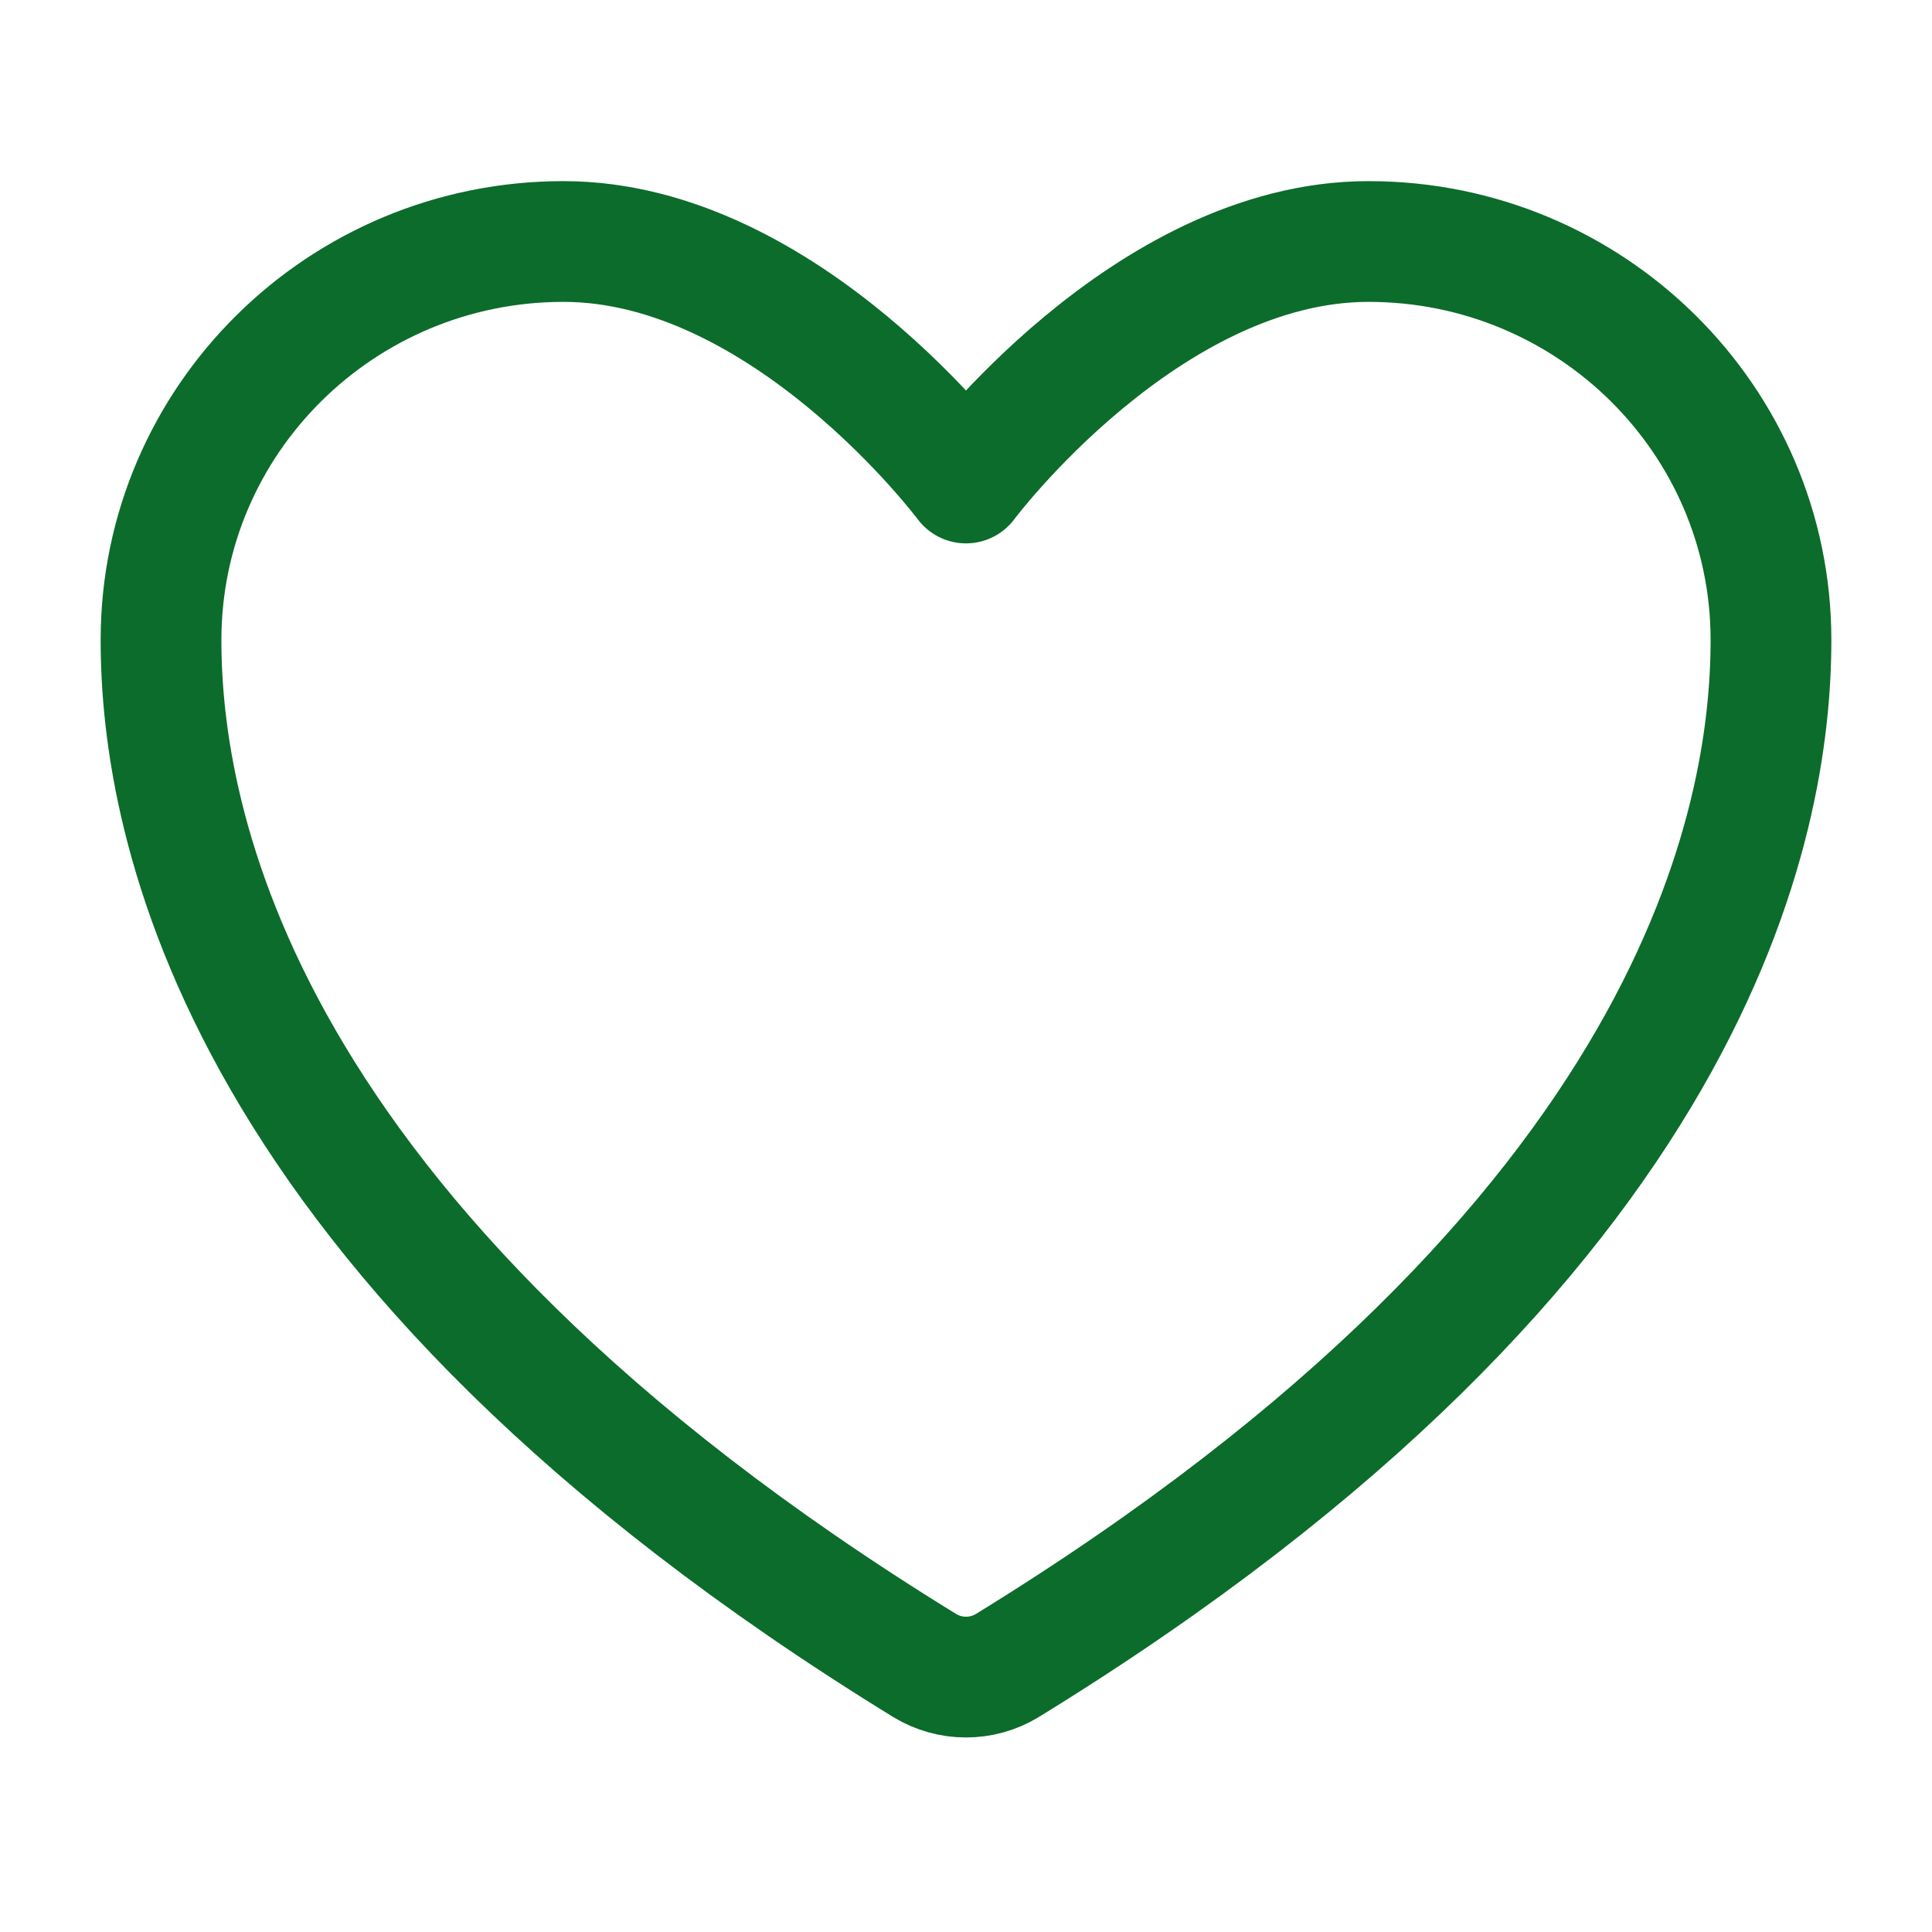
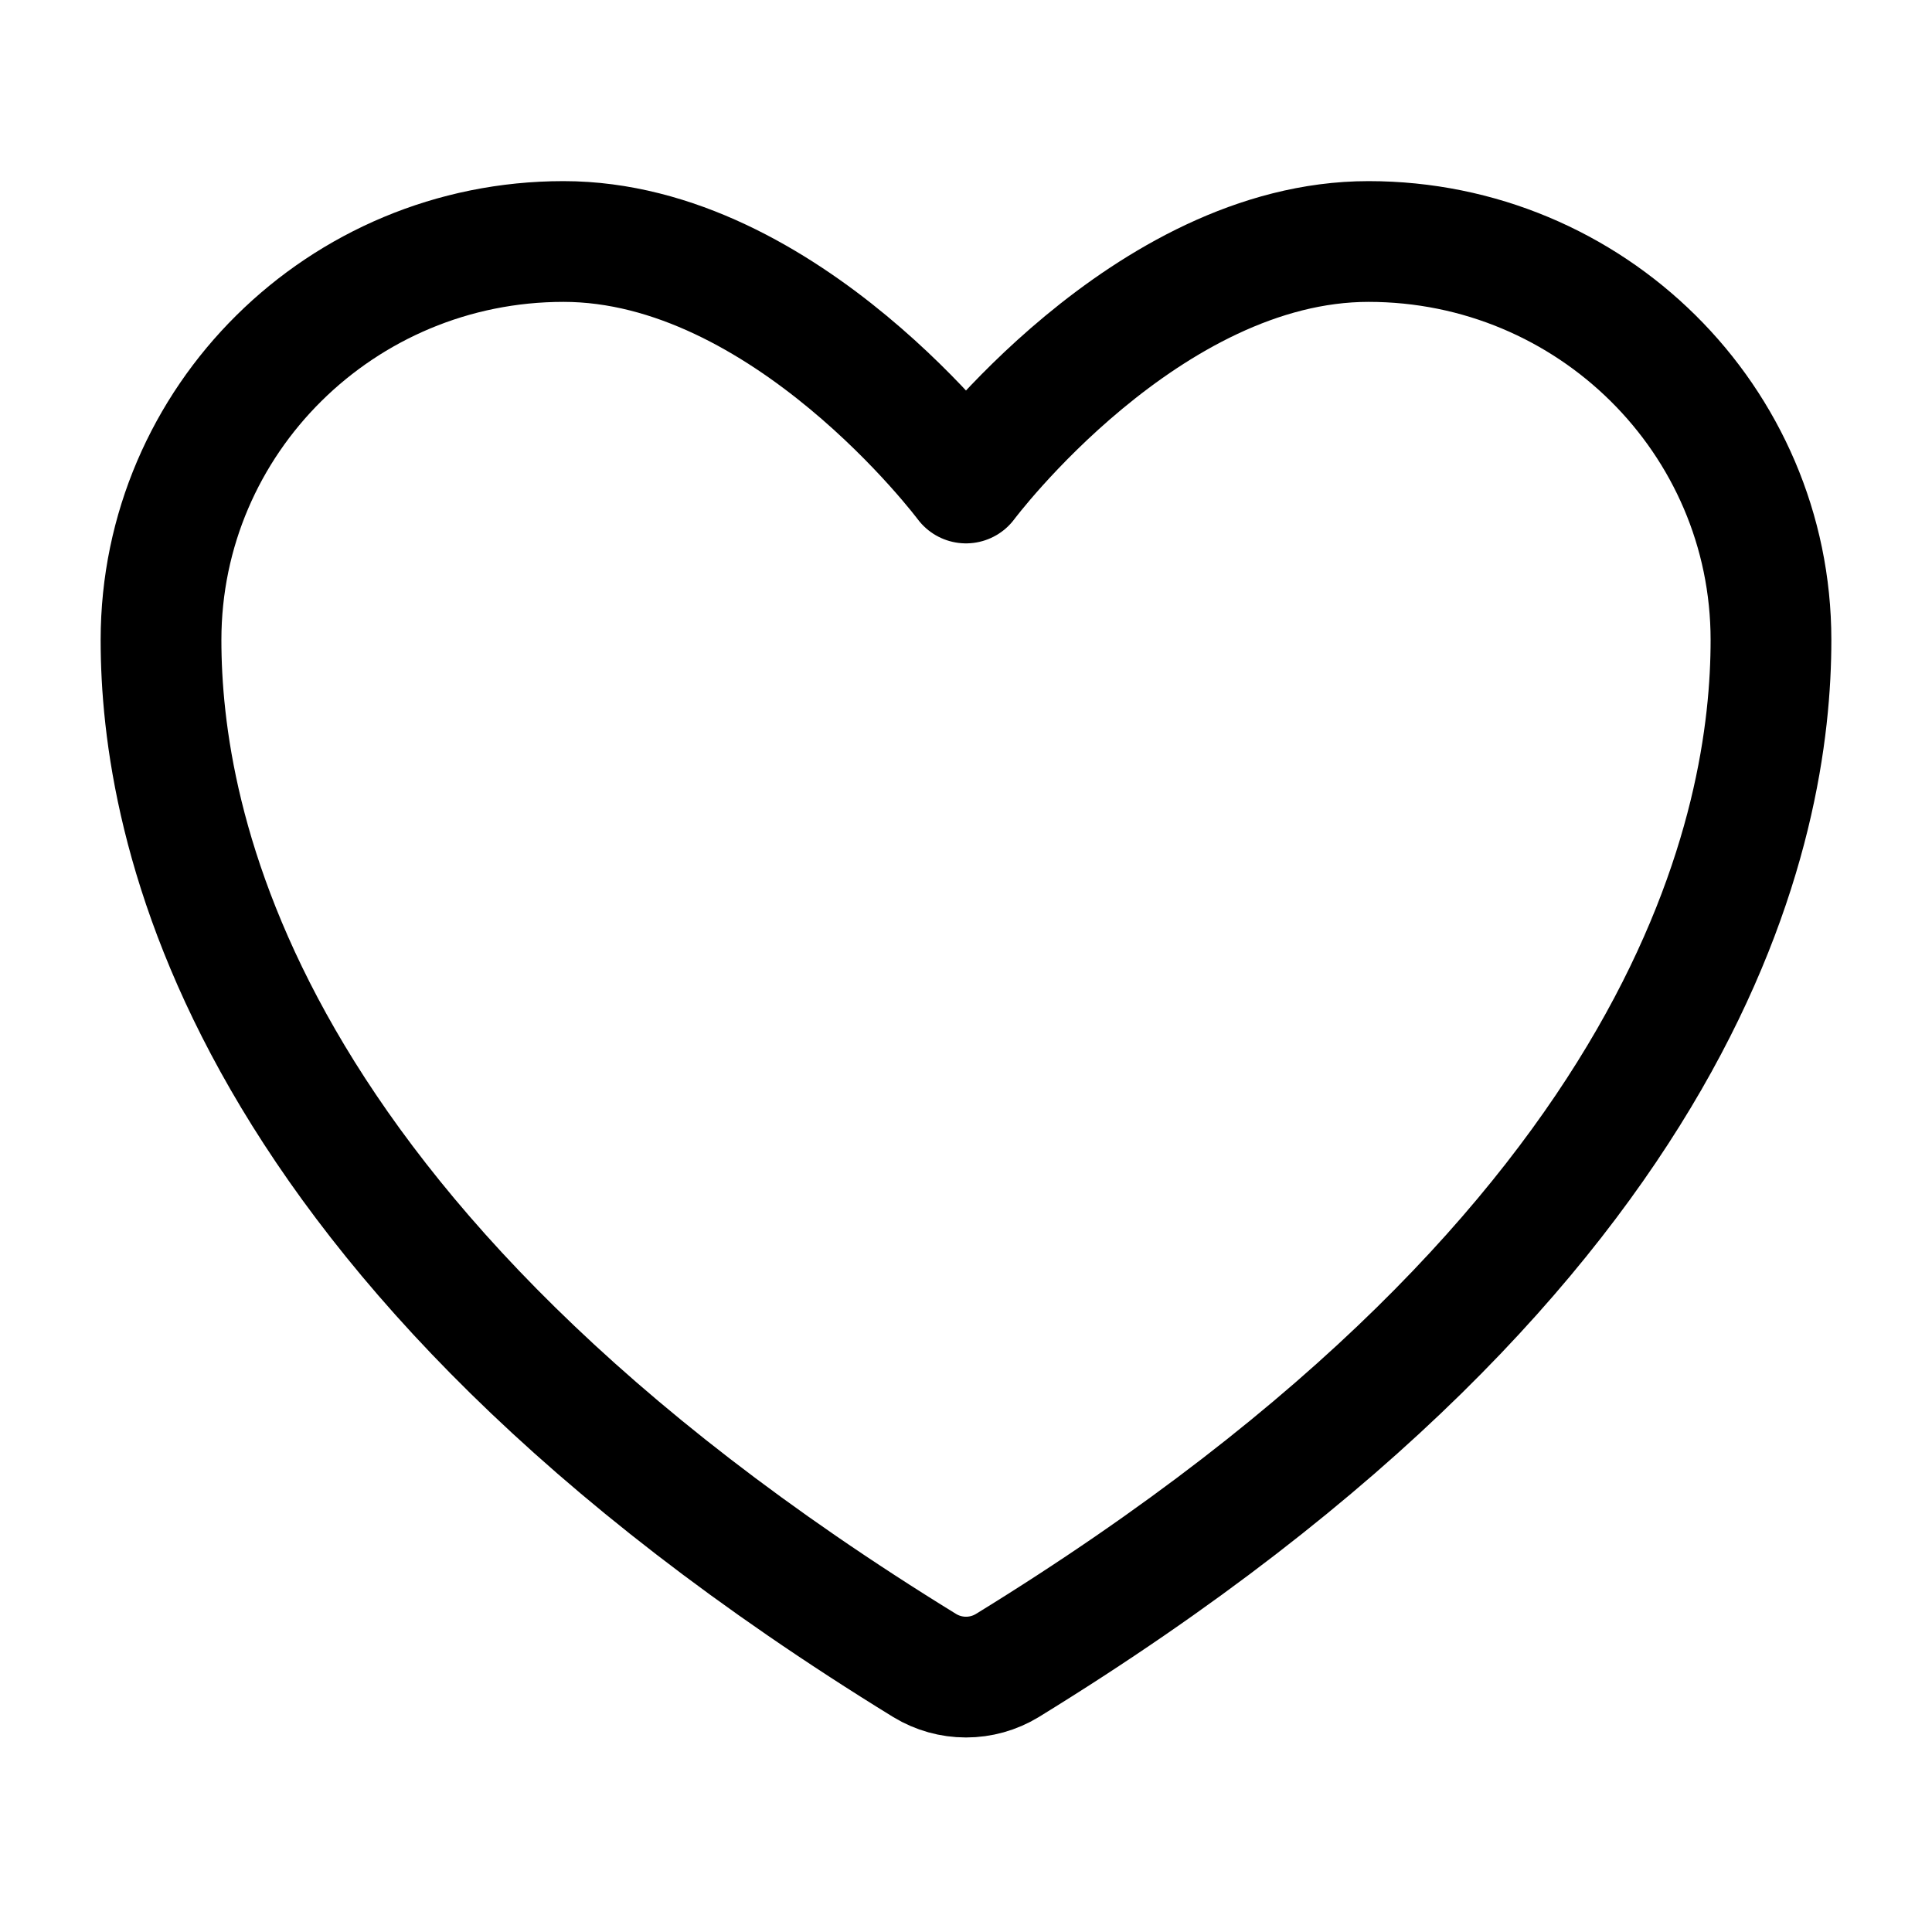
<svg xmlns="http://www.w3.org/2000/svg" width="32" height="32" viewBox="0 0 32 32" fill="none">
-   <path d="M9.333 4C5.652 4 2.667 6.955 2.667 10.6C2.667 13.543 3.833 20.527 15.317 27.587C15.523 27.712 15.759 27.778 16 27.778C16.241 27.778 16.477 27.712 16.683 27.587C28.167 20.527 29.333 13.543 29.333 10.6C29.333 6.955 26.348 4 22.667 4C18.985 4 16 8 16 8C16 8 13.015 4 9.333 4Z" stroke="#0C6C2B" stroke-width="2" stroke-linecap="round" stroke-linejoin="round" />
+   <path d="M9.333 4C5.652 4 2.667 6.955 2.667 10.6C2.667 13.543 3.833 20.527 15.317 27.587C15.523 27.712 15.759 27.778 16 27.778C16.241 27.778 16.477 27.712 16.683 27.587C28.167 20.527 29.333 13.543 29.333 10.6C29.333 6.955 26.348 4 22.667 4C18.985 4 16 8 16 8C16 8 13.015 4 9.333 4Z" stroke="black" stroke-width="2" stroke-linecap="round" stroke-linejoin="round" />
</svg>
